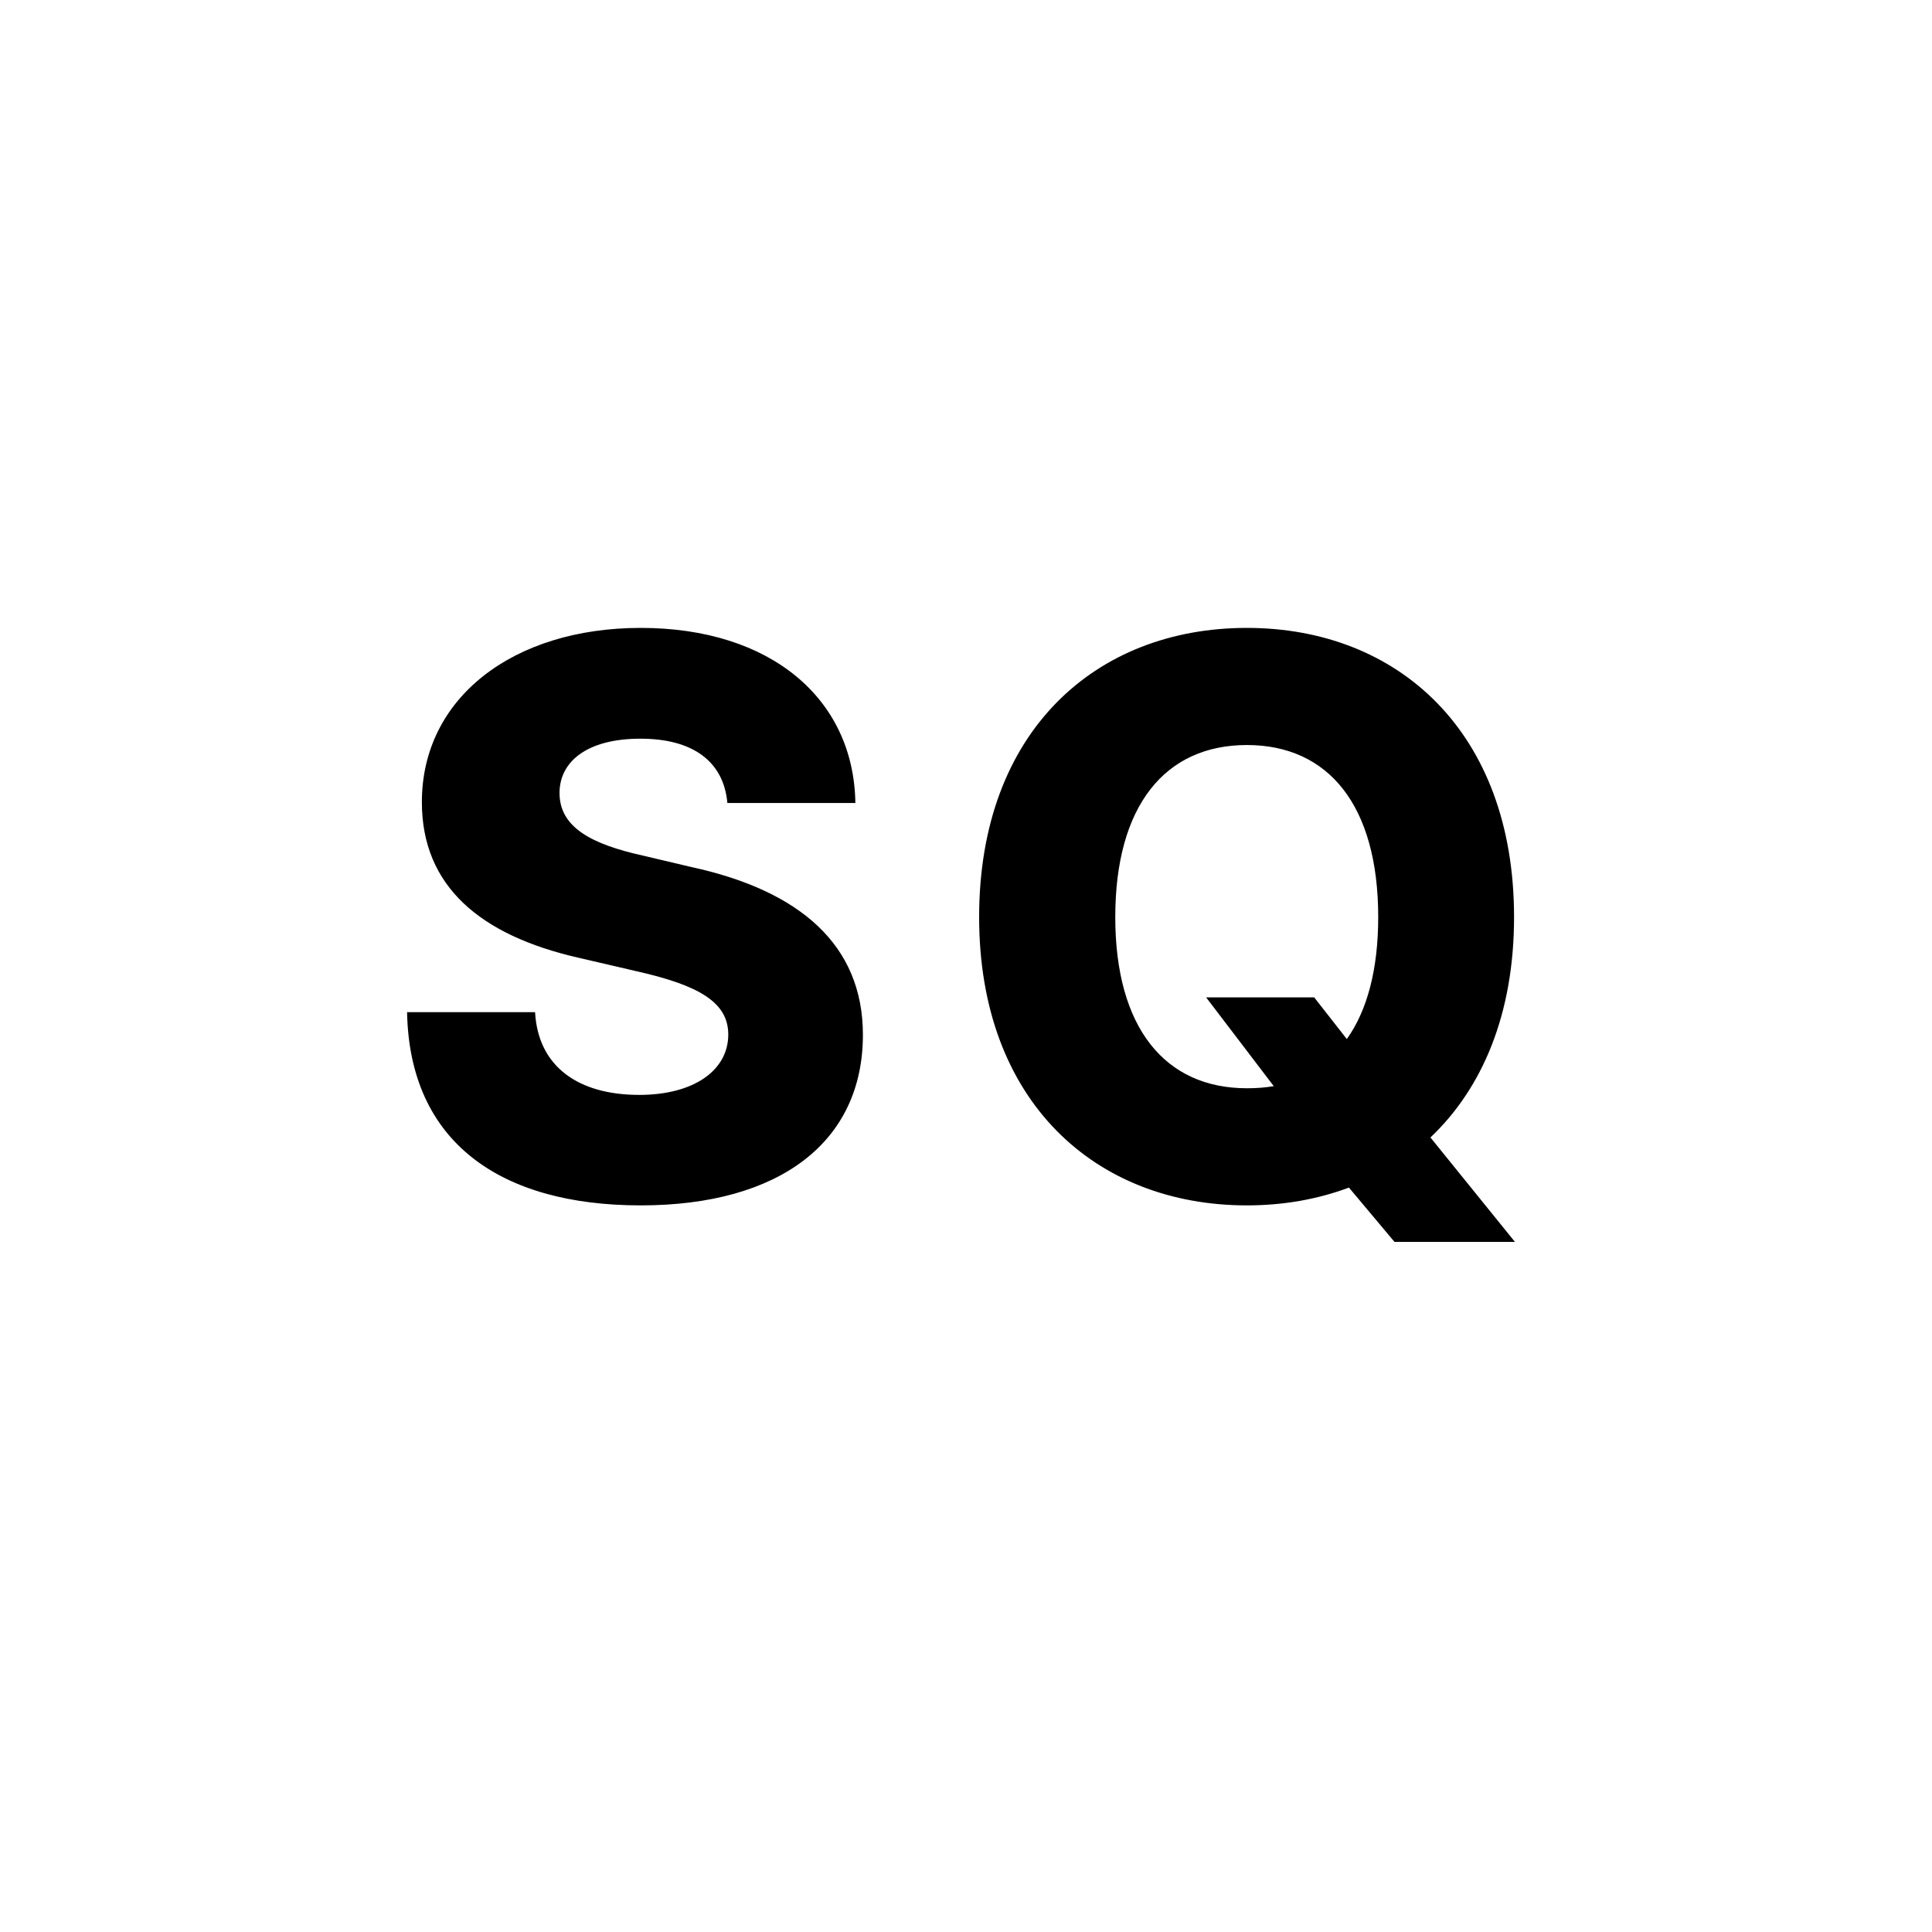
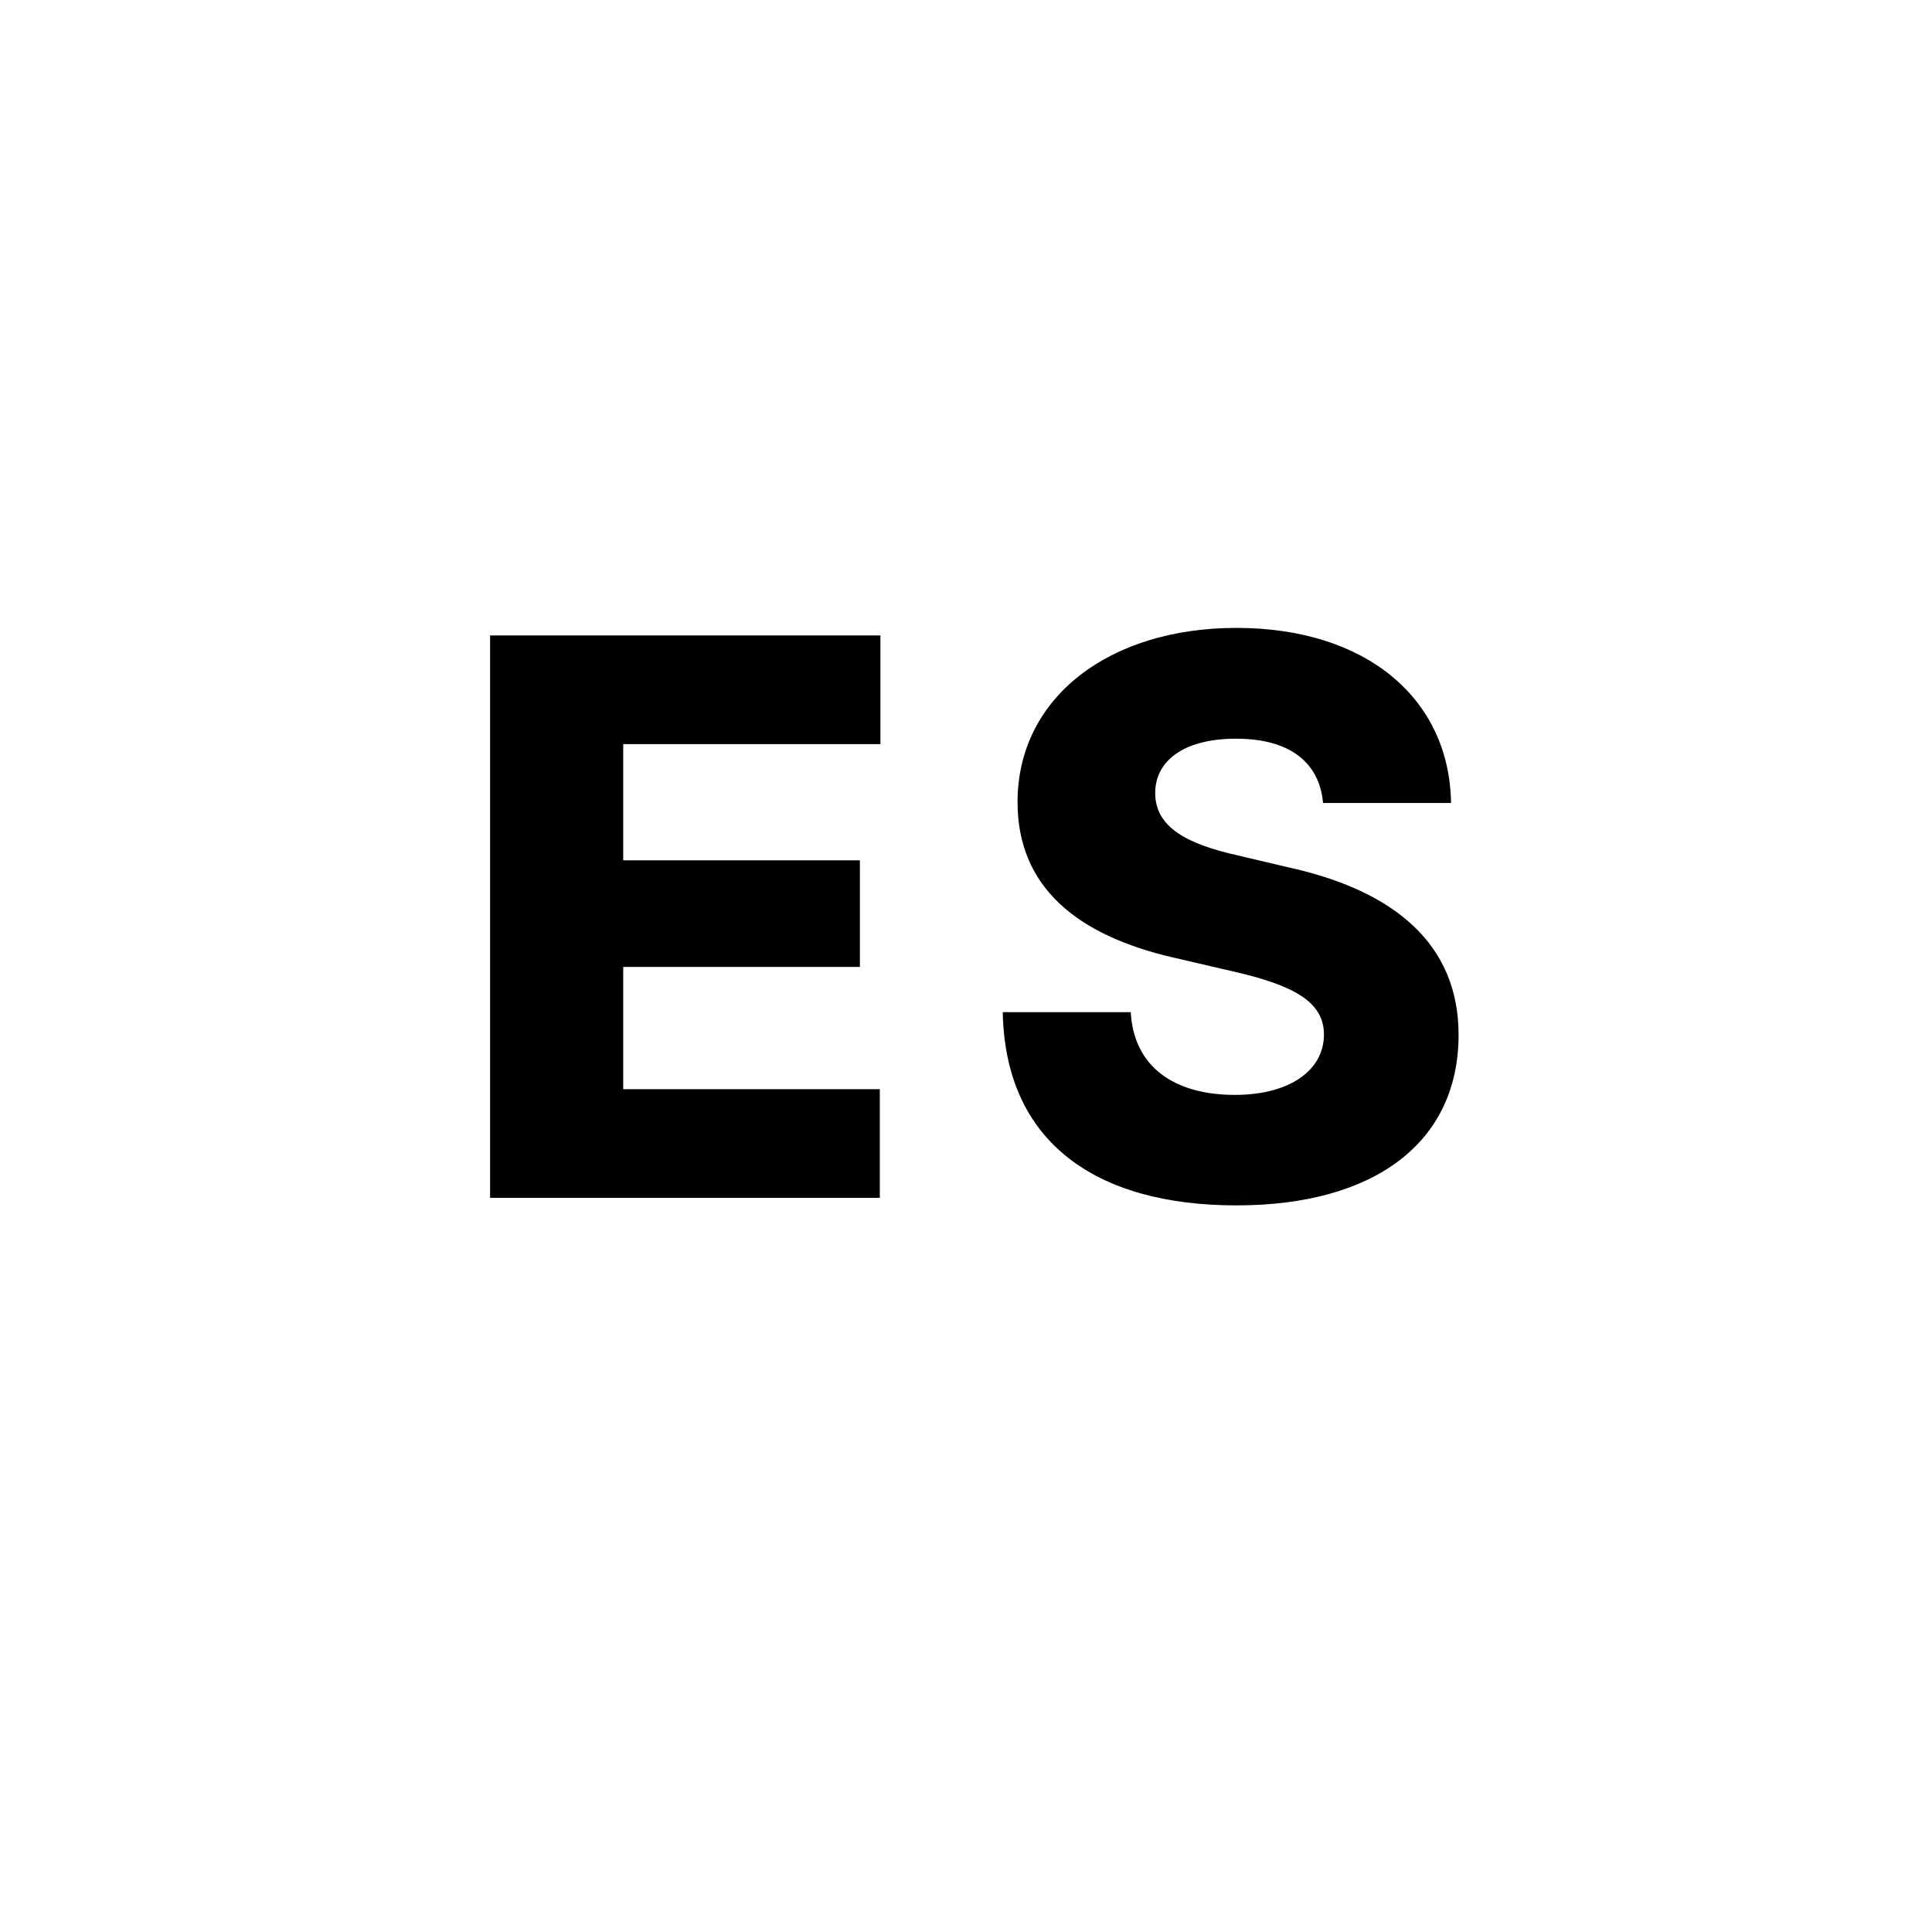
<svg xmlns="http://www.w3.org/2000/svg" width="100" height="100" viewBox="0 0 100 100" fill="none">
  <rect width="100" height="100" fill="white" />
  <text x="50" y="62" text-anchor="middle" fill="black" font-family="system-ui, -apple-system, BlinkMacSystemFont, 'Segoe UI', sans-serif" font-size="40" font-weight="800" letter-spacing="3">
-     SQ
+     ES
  </text>
</svg>
